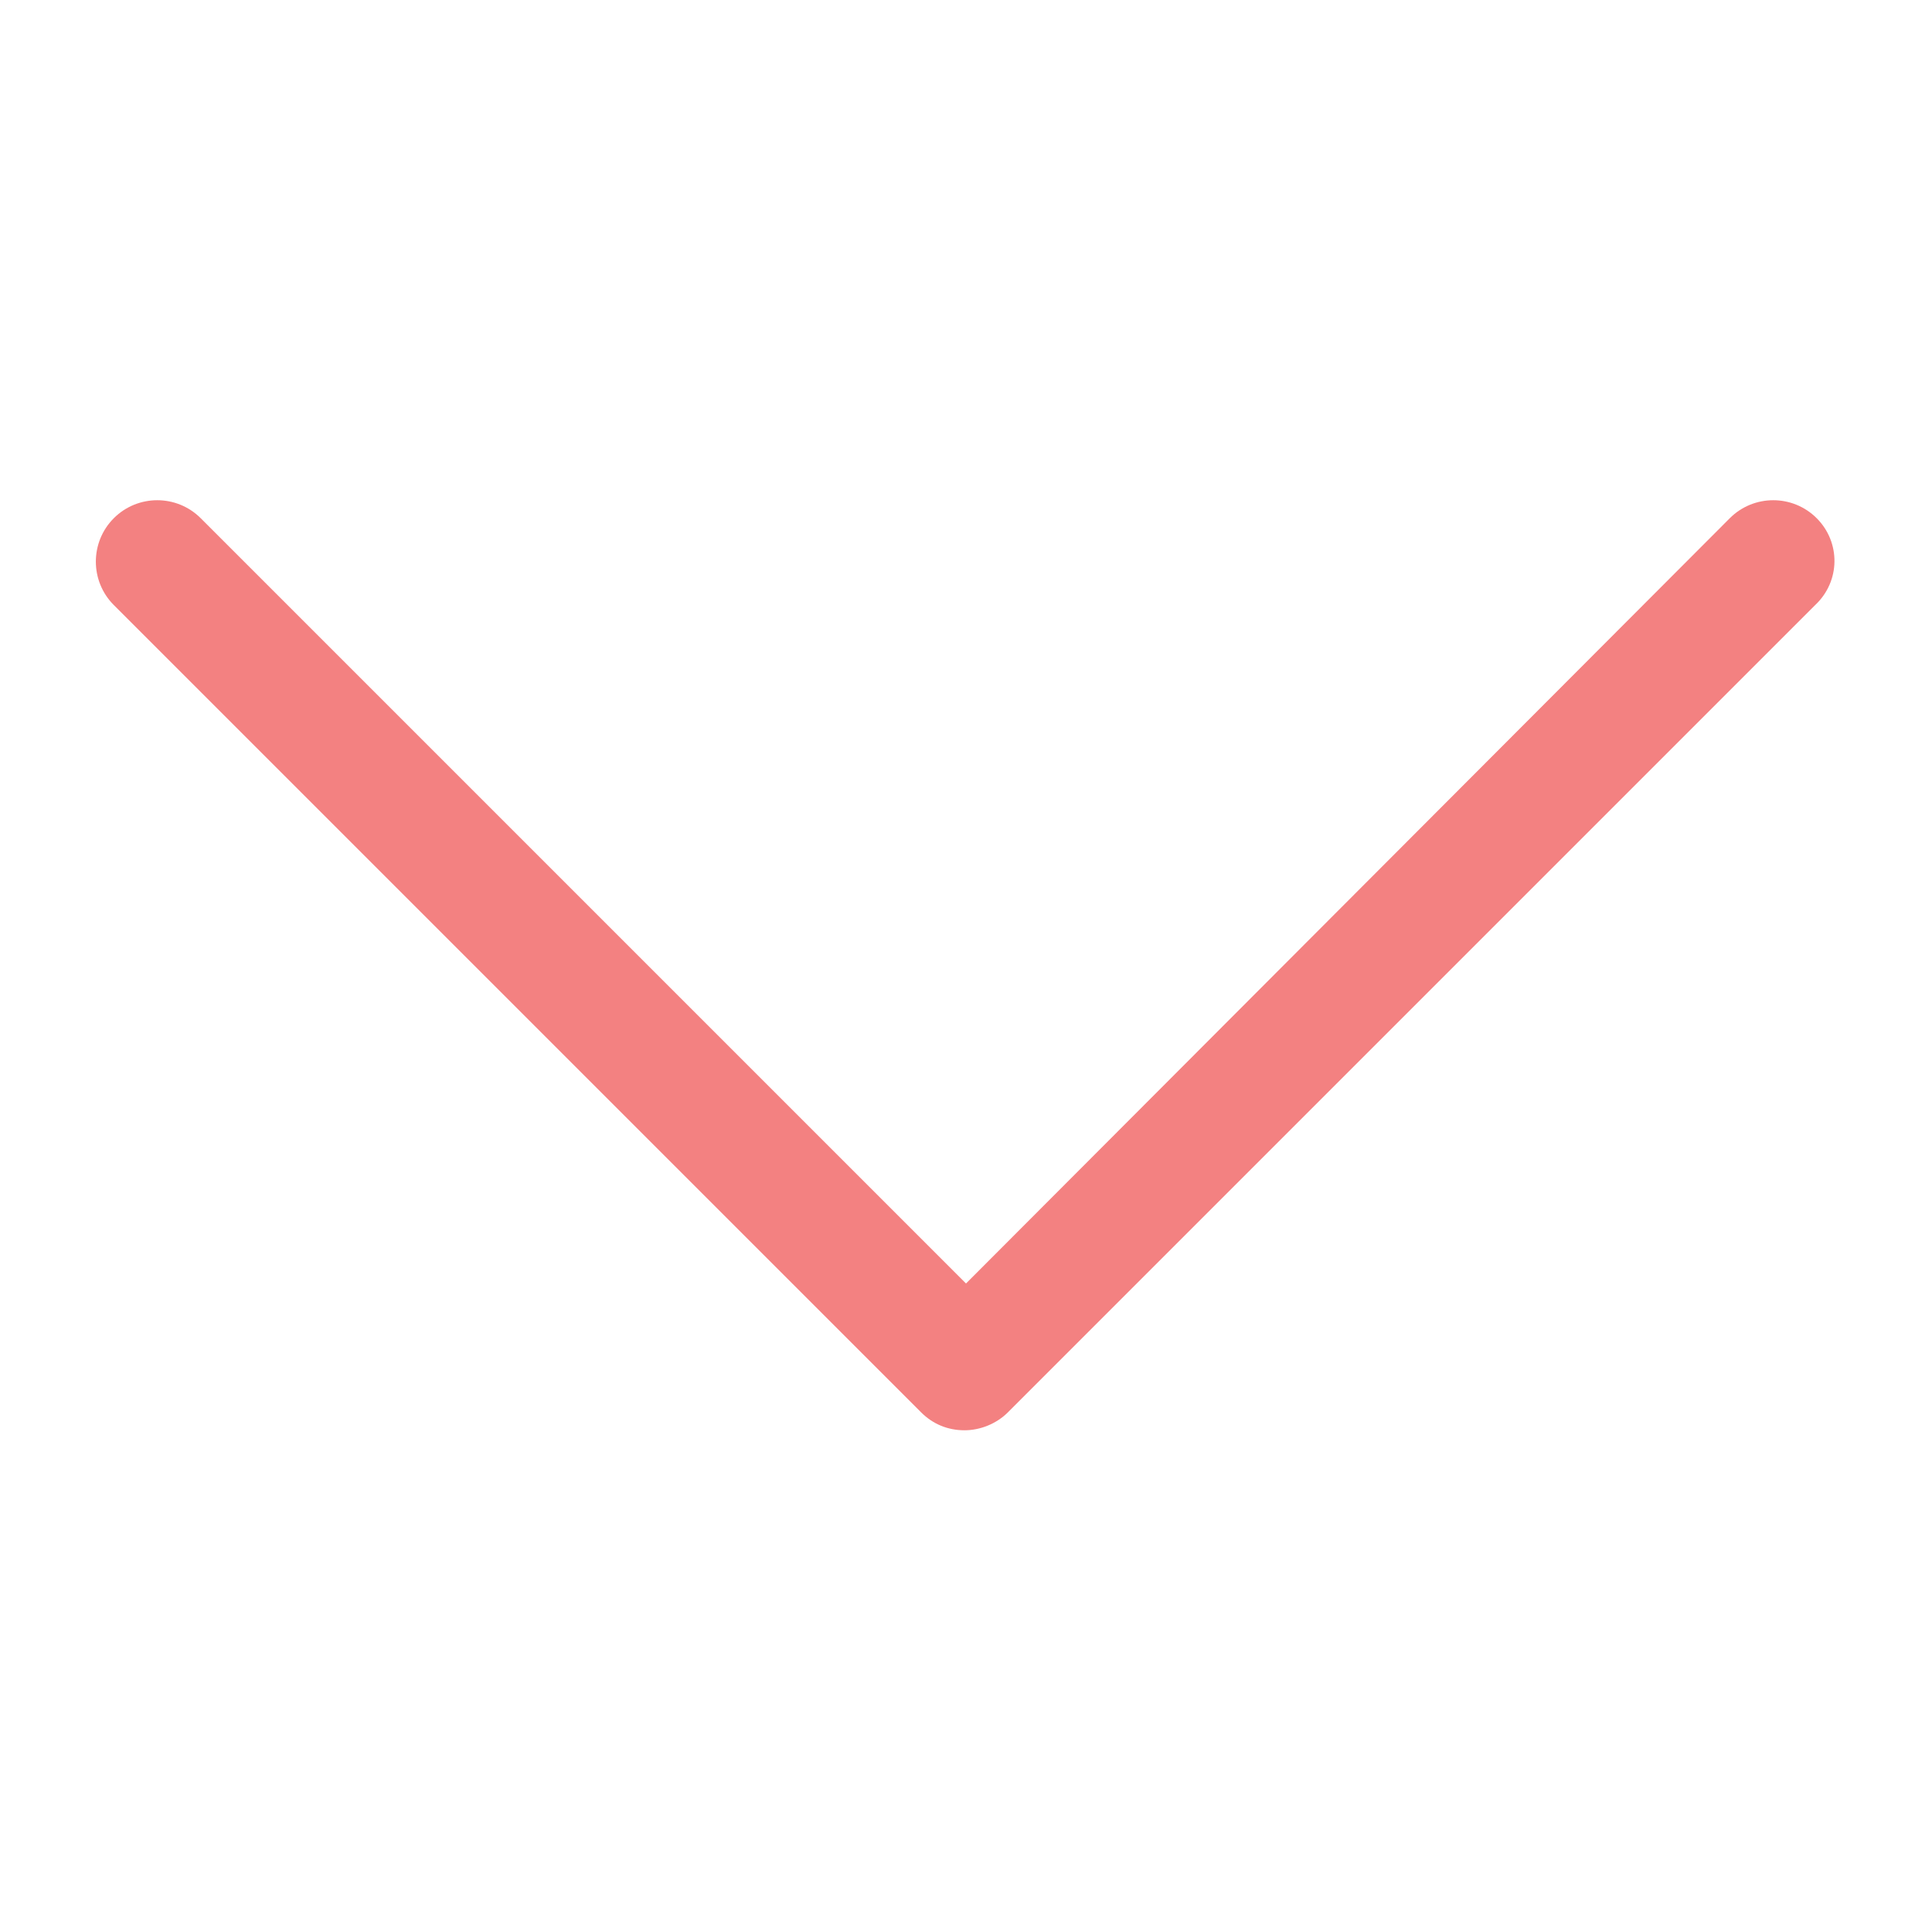
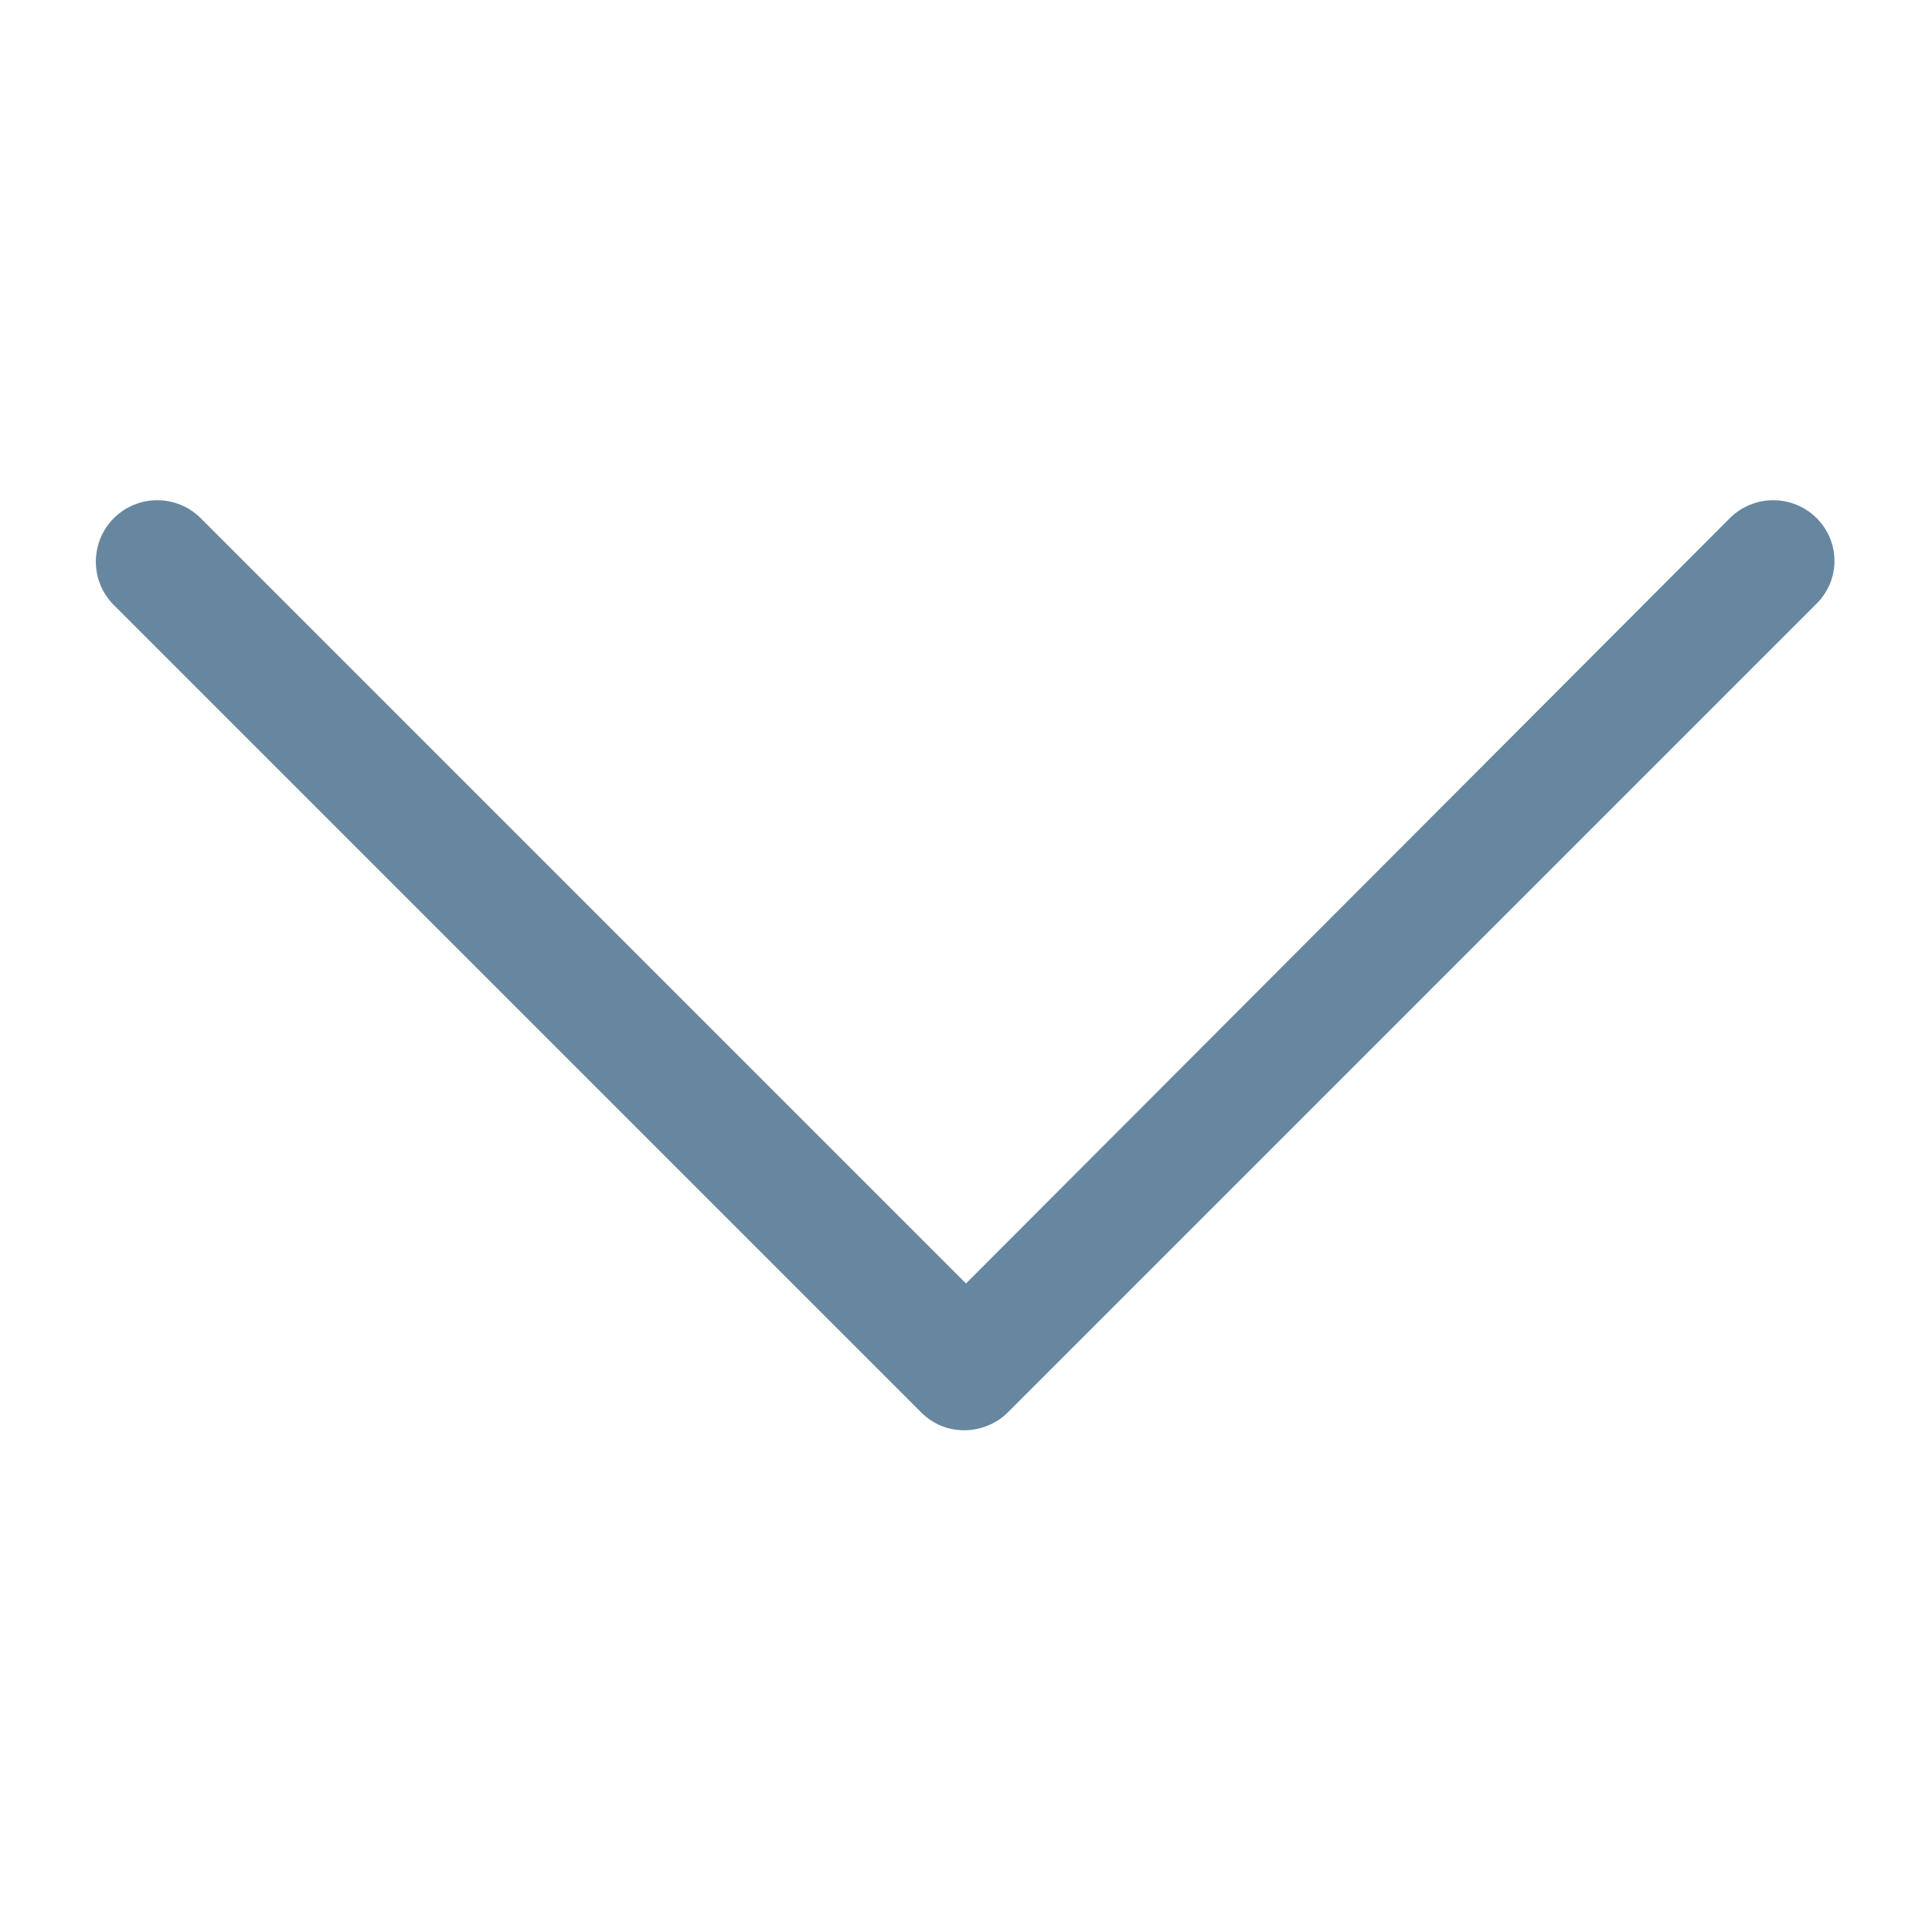
<svg xmlns="http://www.w3.org/2000/svg" version="1.1" viewBox="0 0 129 129" enable-background="new 0 0 129 129" width="512px" height="512px">
  <g>
-     <path d="m121.3,34.6c-1.6-1.6-4.2-1.6-5.8,0l-51,51.1-51.1-51.1c-1.6-1.6-4.2-1.6-5.8,0-1.6,1.6-1.6,4.2 0,5.8l53.9,53.9c0.8,0.8 1.8,1.2 2.9,1.2 1,0 2.1-0.4 2.9-1.2l53.9-53.9c1.7-1.6 1.7-4.2 0.1-5.8z" fill="#f38181" />
+     <path d="m121.3,34.6c-1.6-1.6-4.2-1.6-5.8,0l-51,51.1-51.1-51.1c-1.6-1.6-4.2-1.6-5.8,0-1.6,1.6-1.6,4.2 0,5.8l53.9,53.9c0.8,0.8 1.8,1.2 2.9,1.2 1,0 2.1-0.4 2.9-1.2l53.9-53.9c1.7-1.6 1.7-4.2 0.1-5.8z" fill="#6787a0" />
  </g>
</svg>
